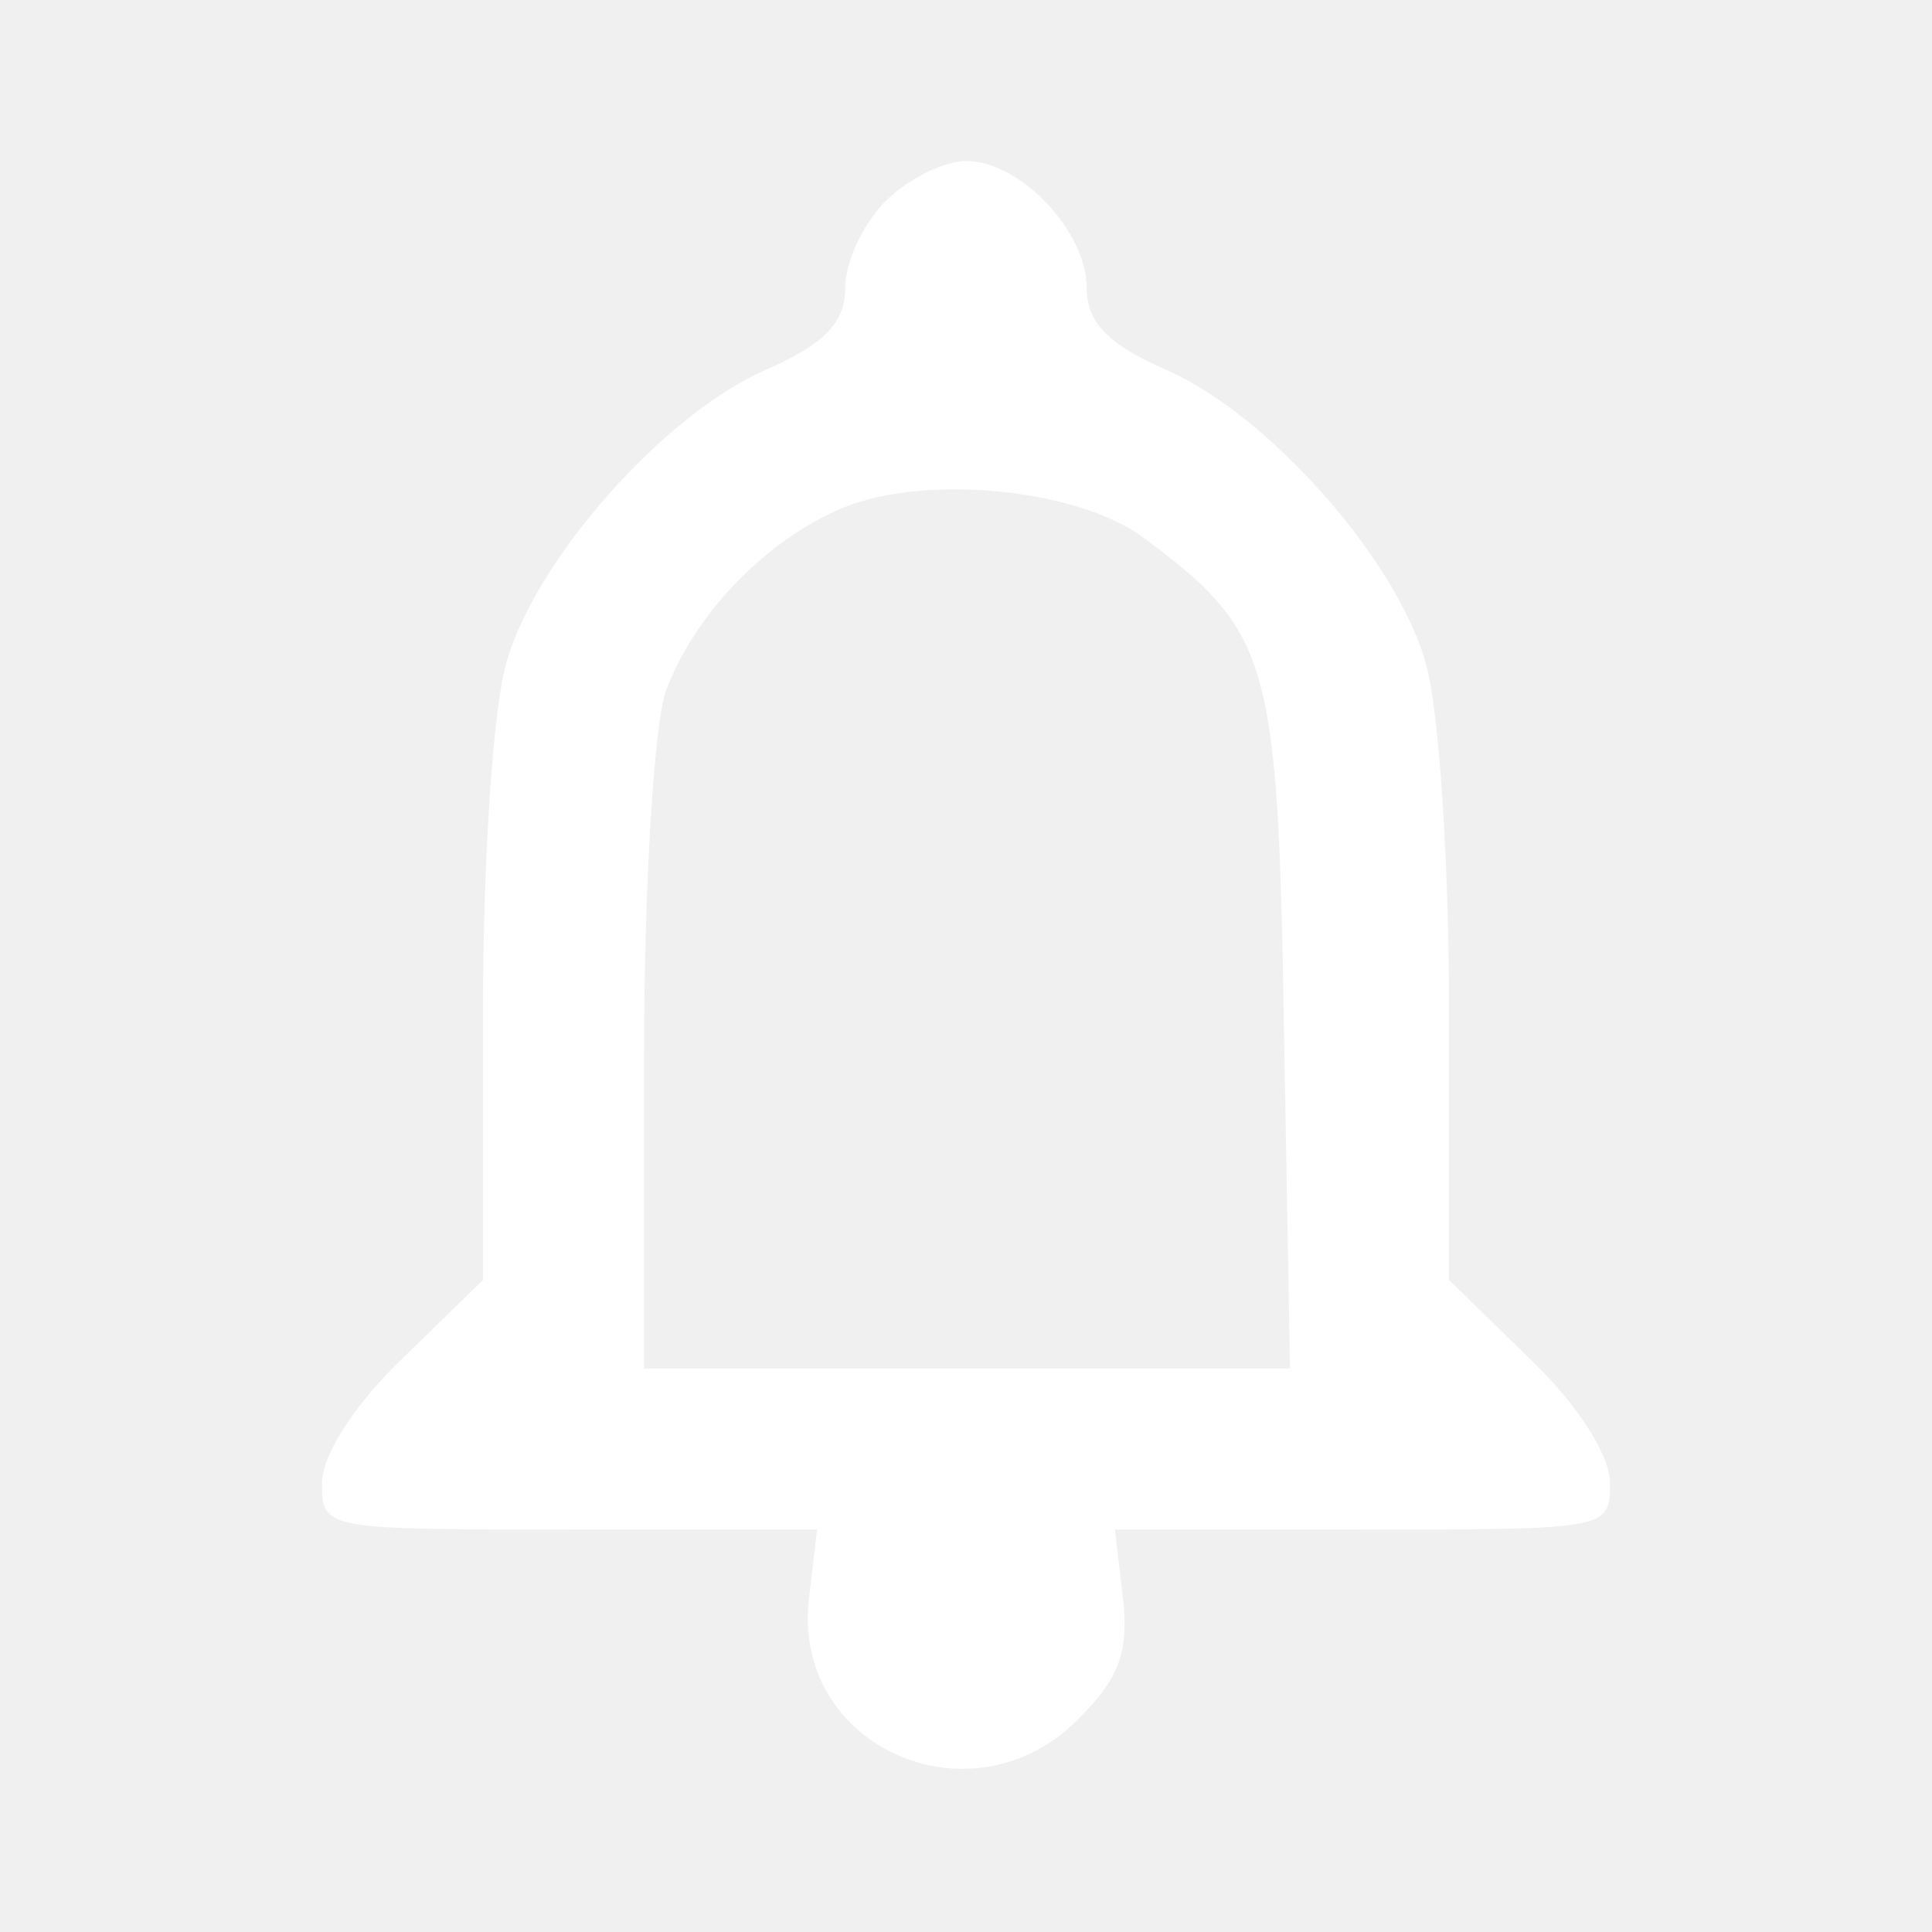
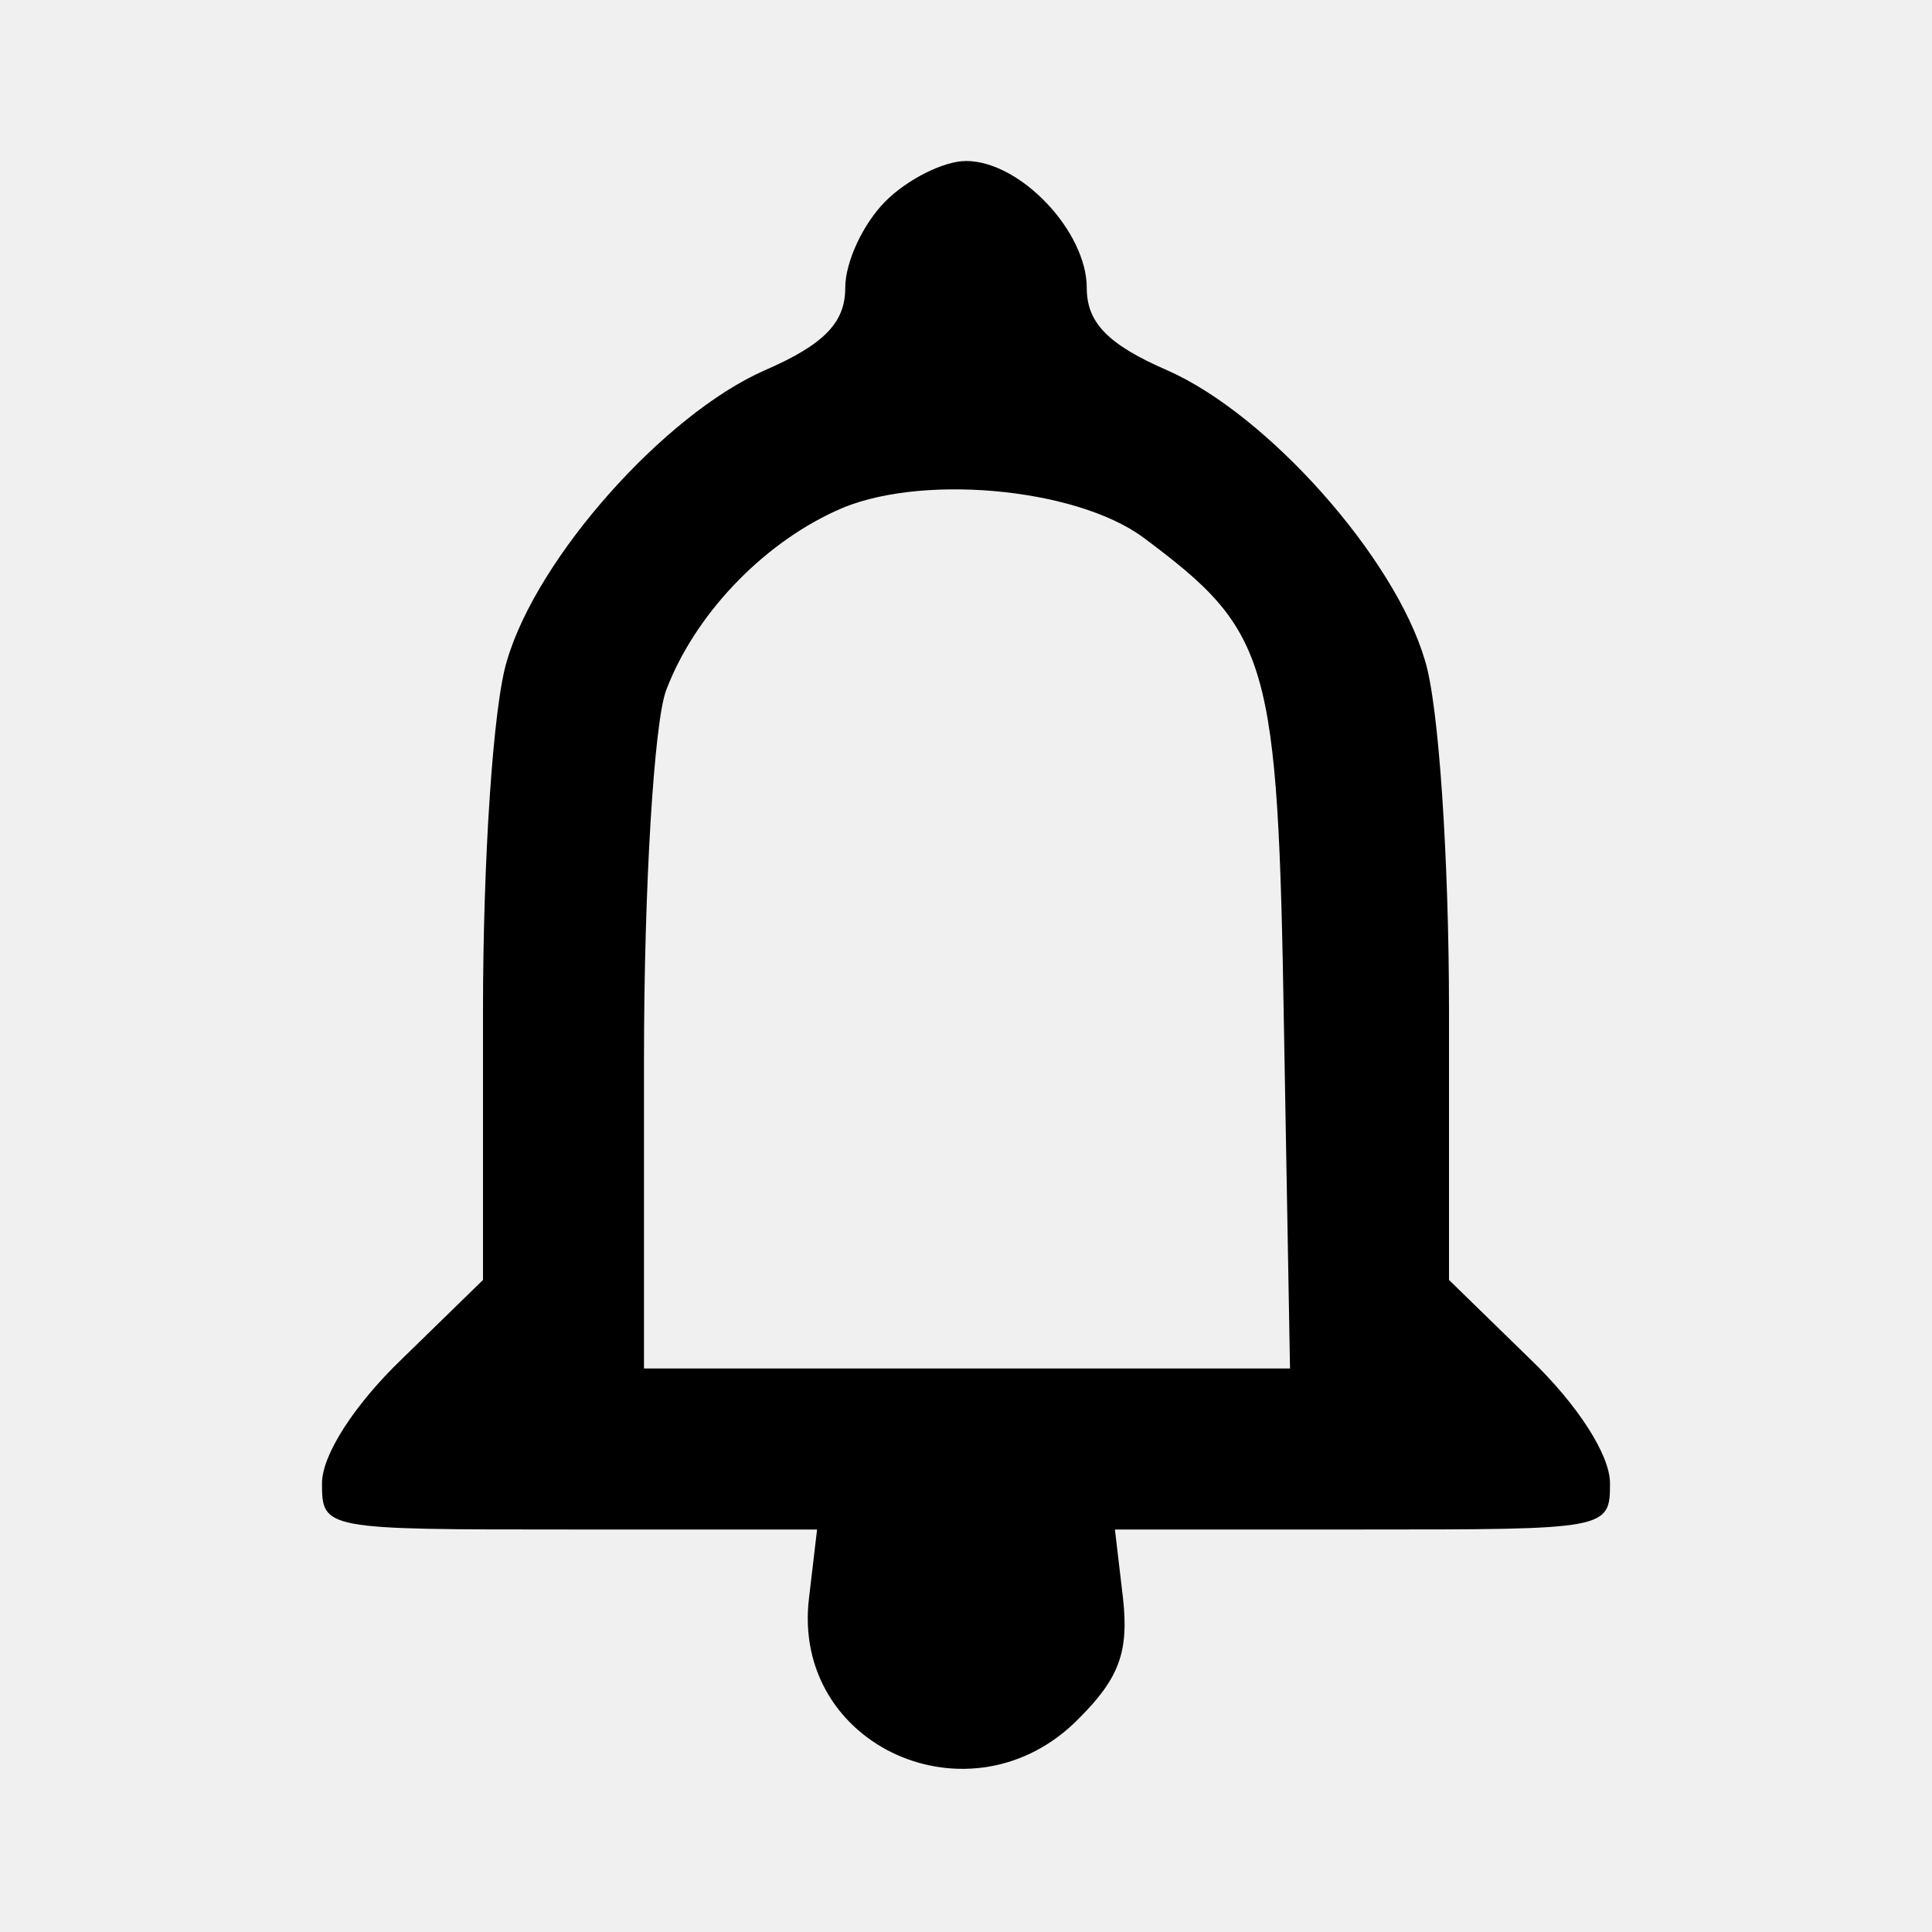
<svg xmlns="http://www.w3.org/2000/svg" version="1.0" width="96pt" height="96pt" viewBox="0 0 96 96" preserveAspectRatio="xMidYMid meet">
-   <g transform="translate(0,96) scale(0.1,-0.1)" fill="#ffffff" stroke="none">
+   <g transform="translate(0,96) scale(0.1,-0.1)" fill="currentColor" stroke="none">
    <path d="M440 860 c-11 -11 -20 -30 -20 -43 0 -17 -10 -28 -40 -41 -50 -22 -113 -93 -128 -144 -7 -22 -12 -100 -12 -174 l0 -134 -40 -39 c-24 -23 -40 -48 -40 -62 0 -23 1 -23 123 -23 l123 0 -4 -34 c-9 -74 81 -114 134 -60 20 20 25 33 22 60 l-4 34 123 0 c122 0 123 0 123 23 0 14 -16 39 -40 62 l-40 39 0 134 c0 74 -5 152 -12 174 -15 51 -78 122 -128 144 -30 13 -40 24 -40 41 0 28 -33 63 -60 63 -11 0 -29 -9 -40 -20z m128 -167 c63 -47 67 -60 70 -244 l3 -169 -160 0 -161 0 0 154 c0 85 5 167 11 183 14 37 47 72 84 89 40 19 119 12 153 -13z" />
  </g>
</svg>
